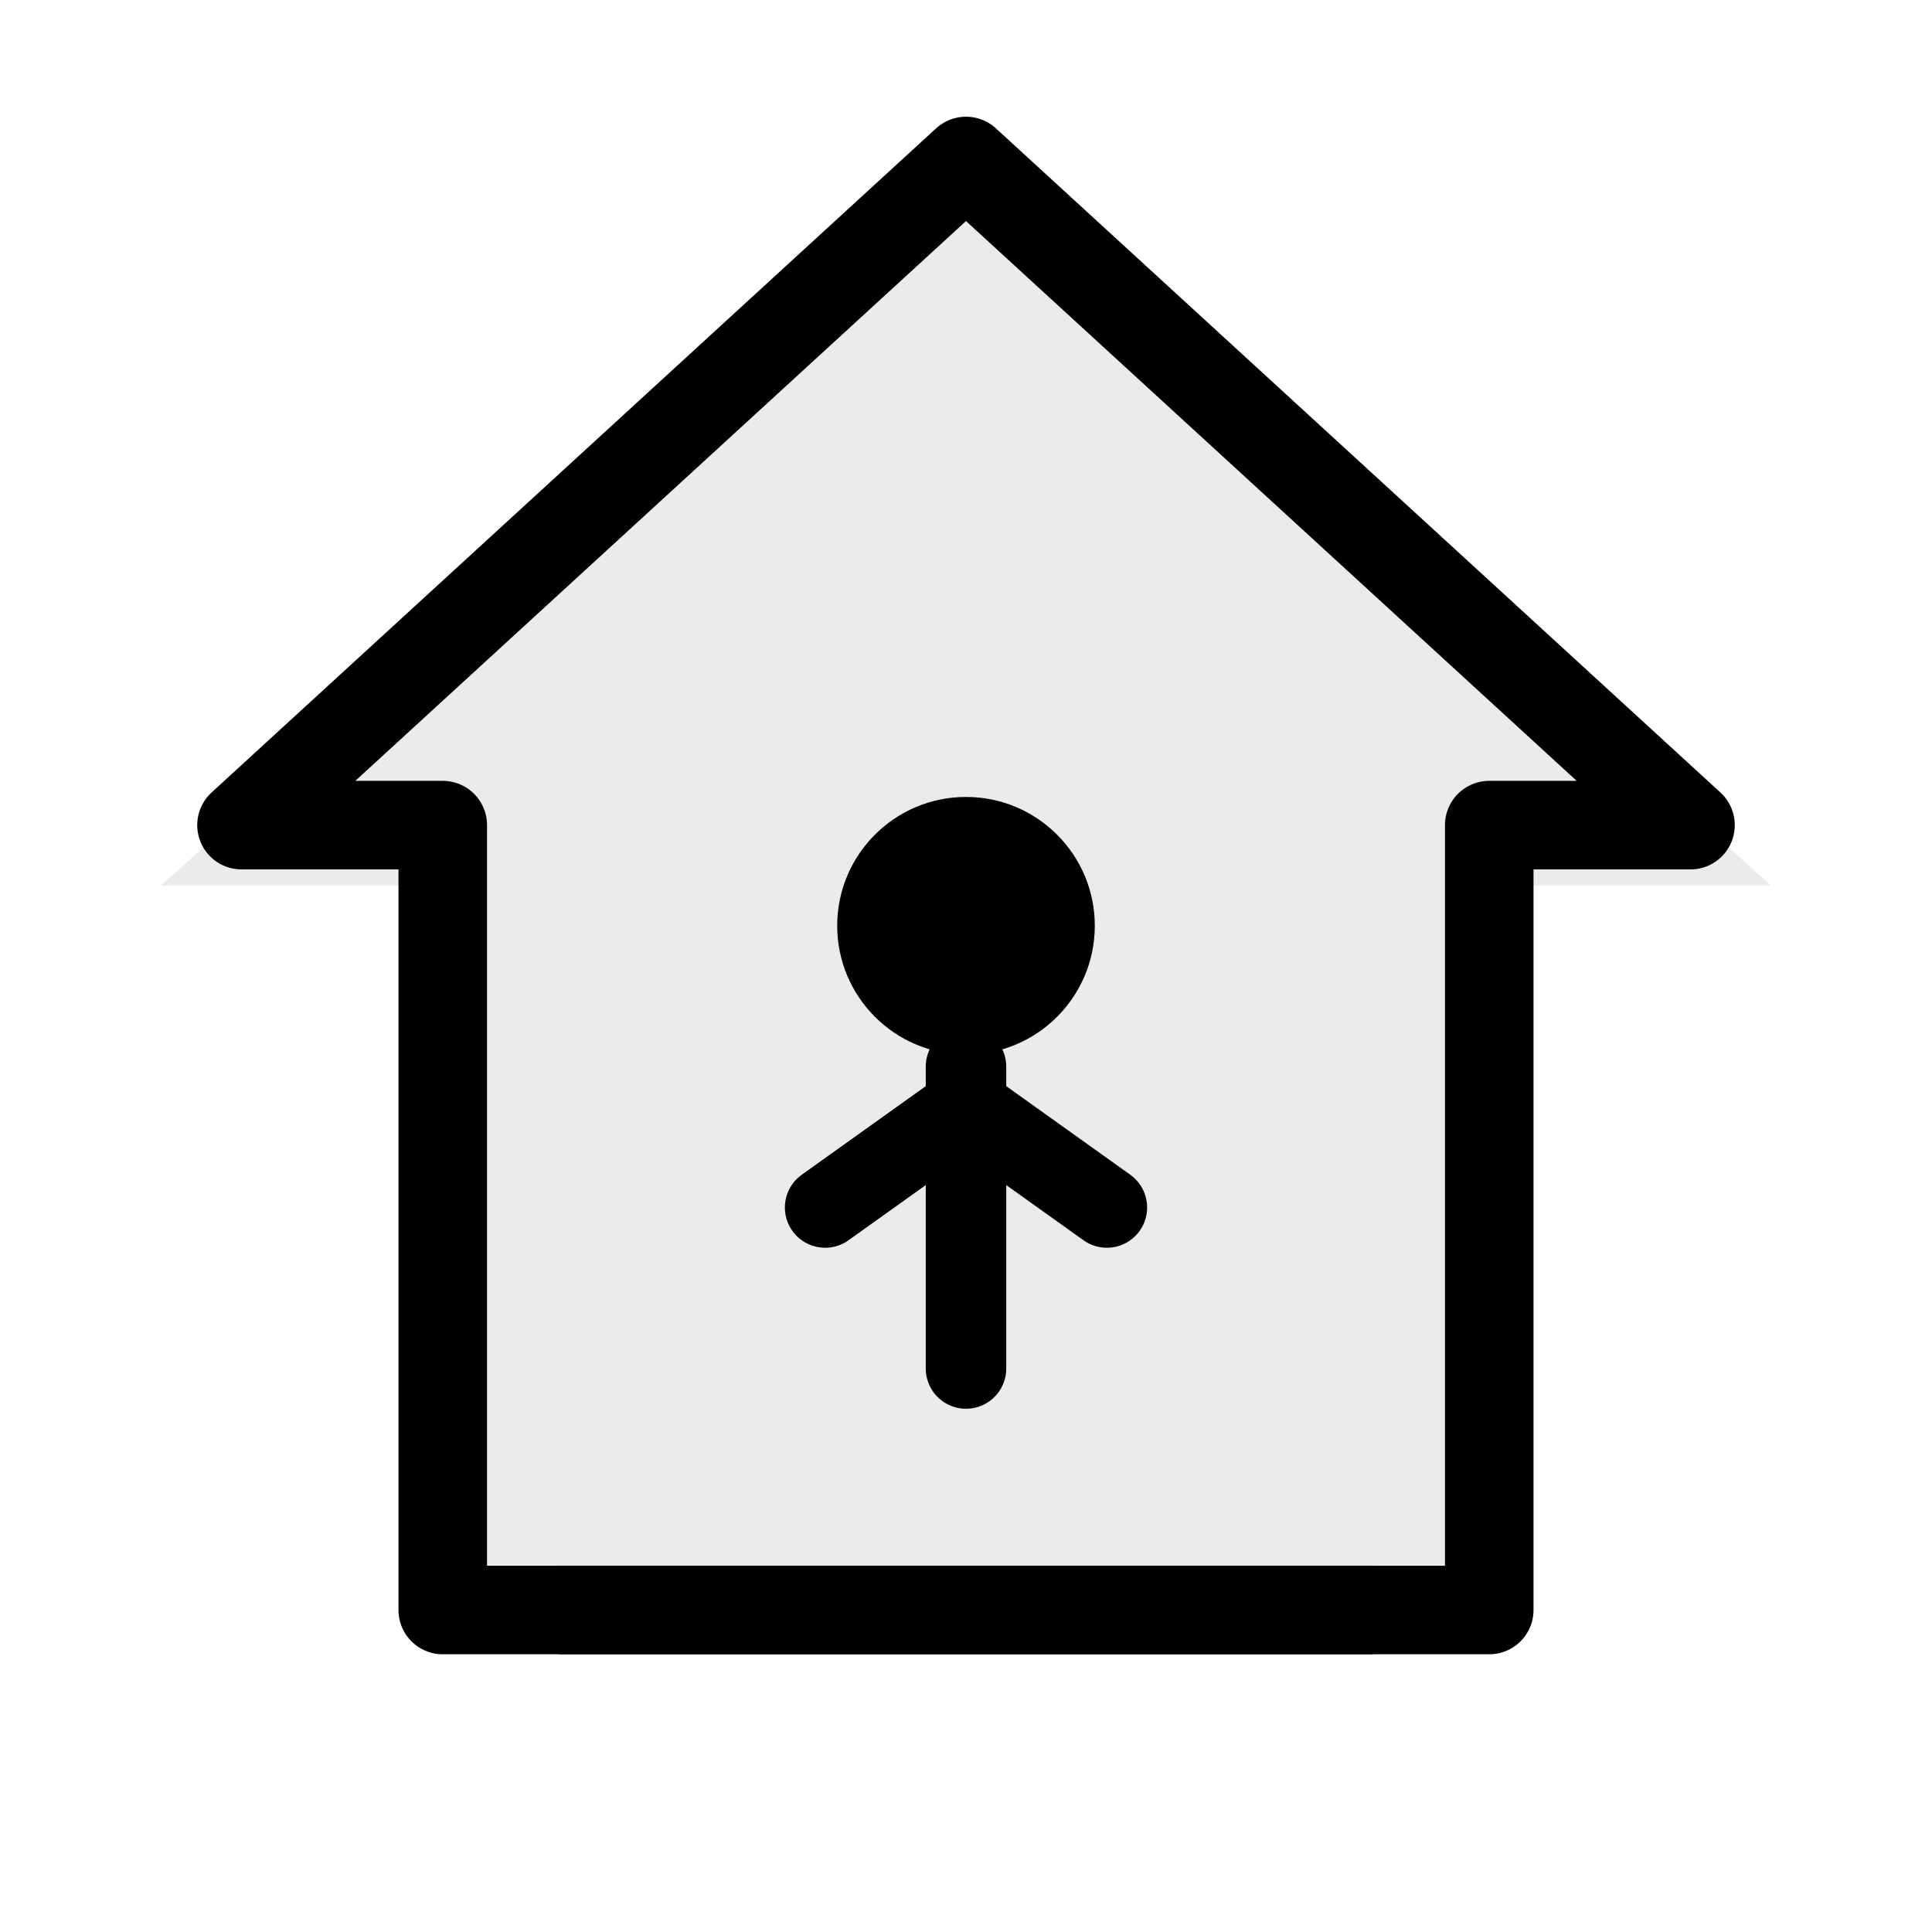
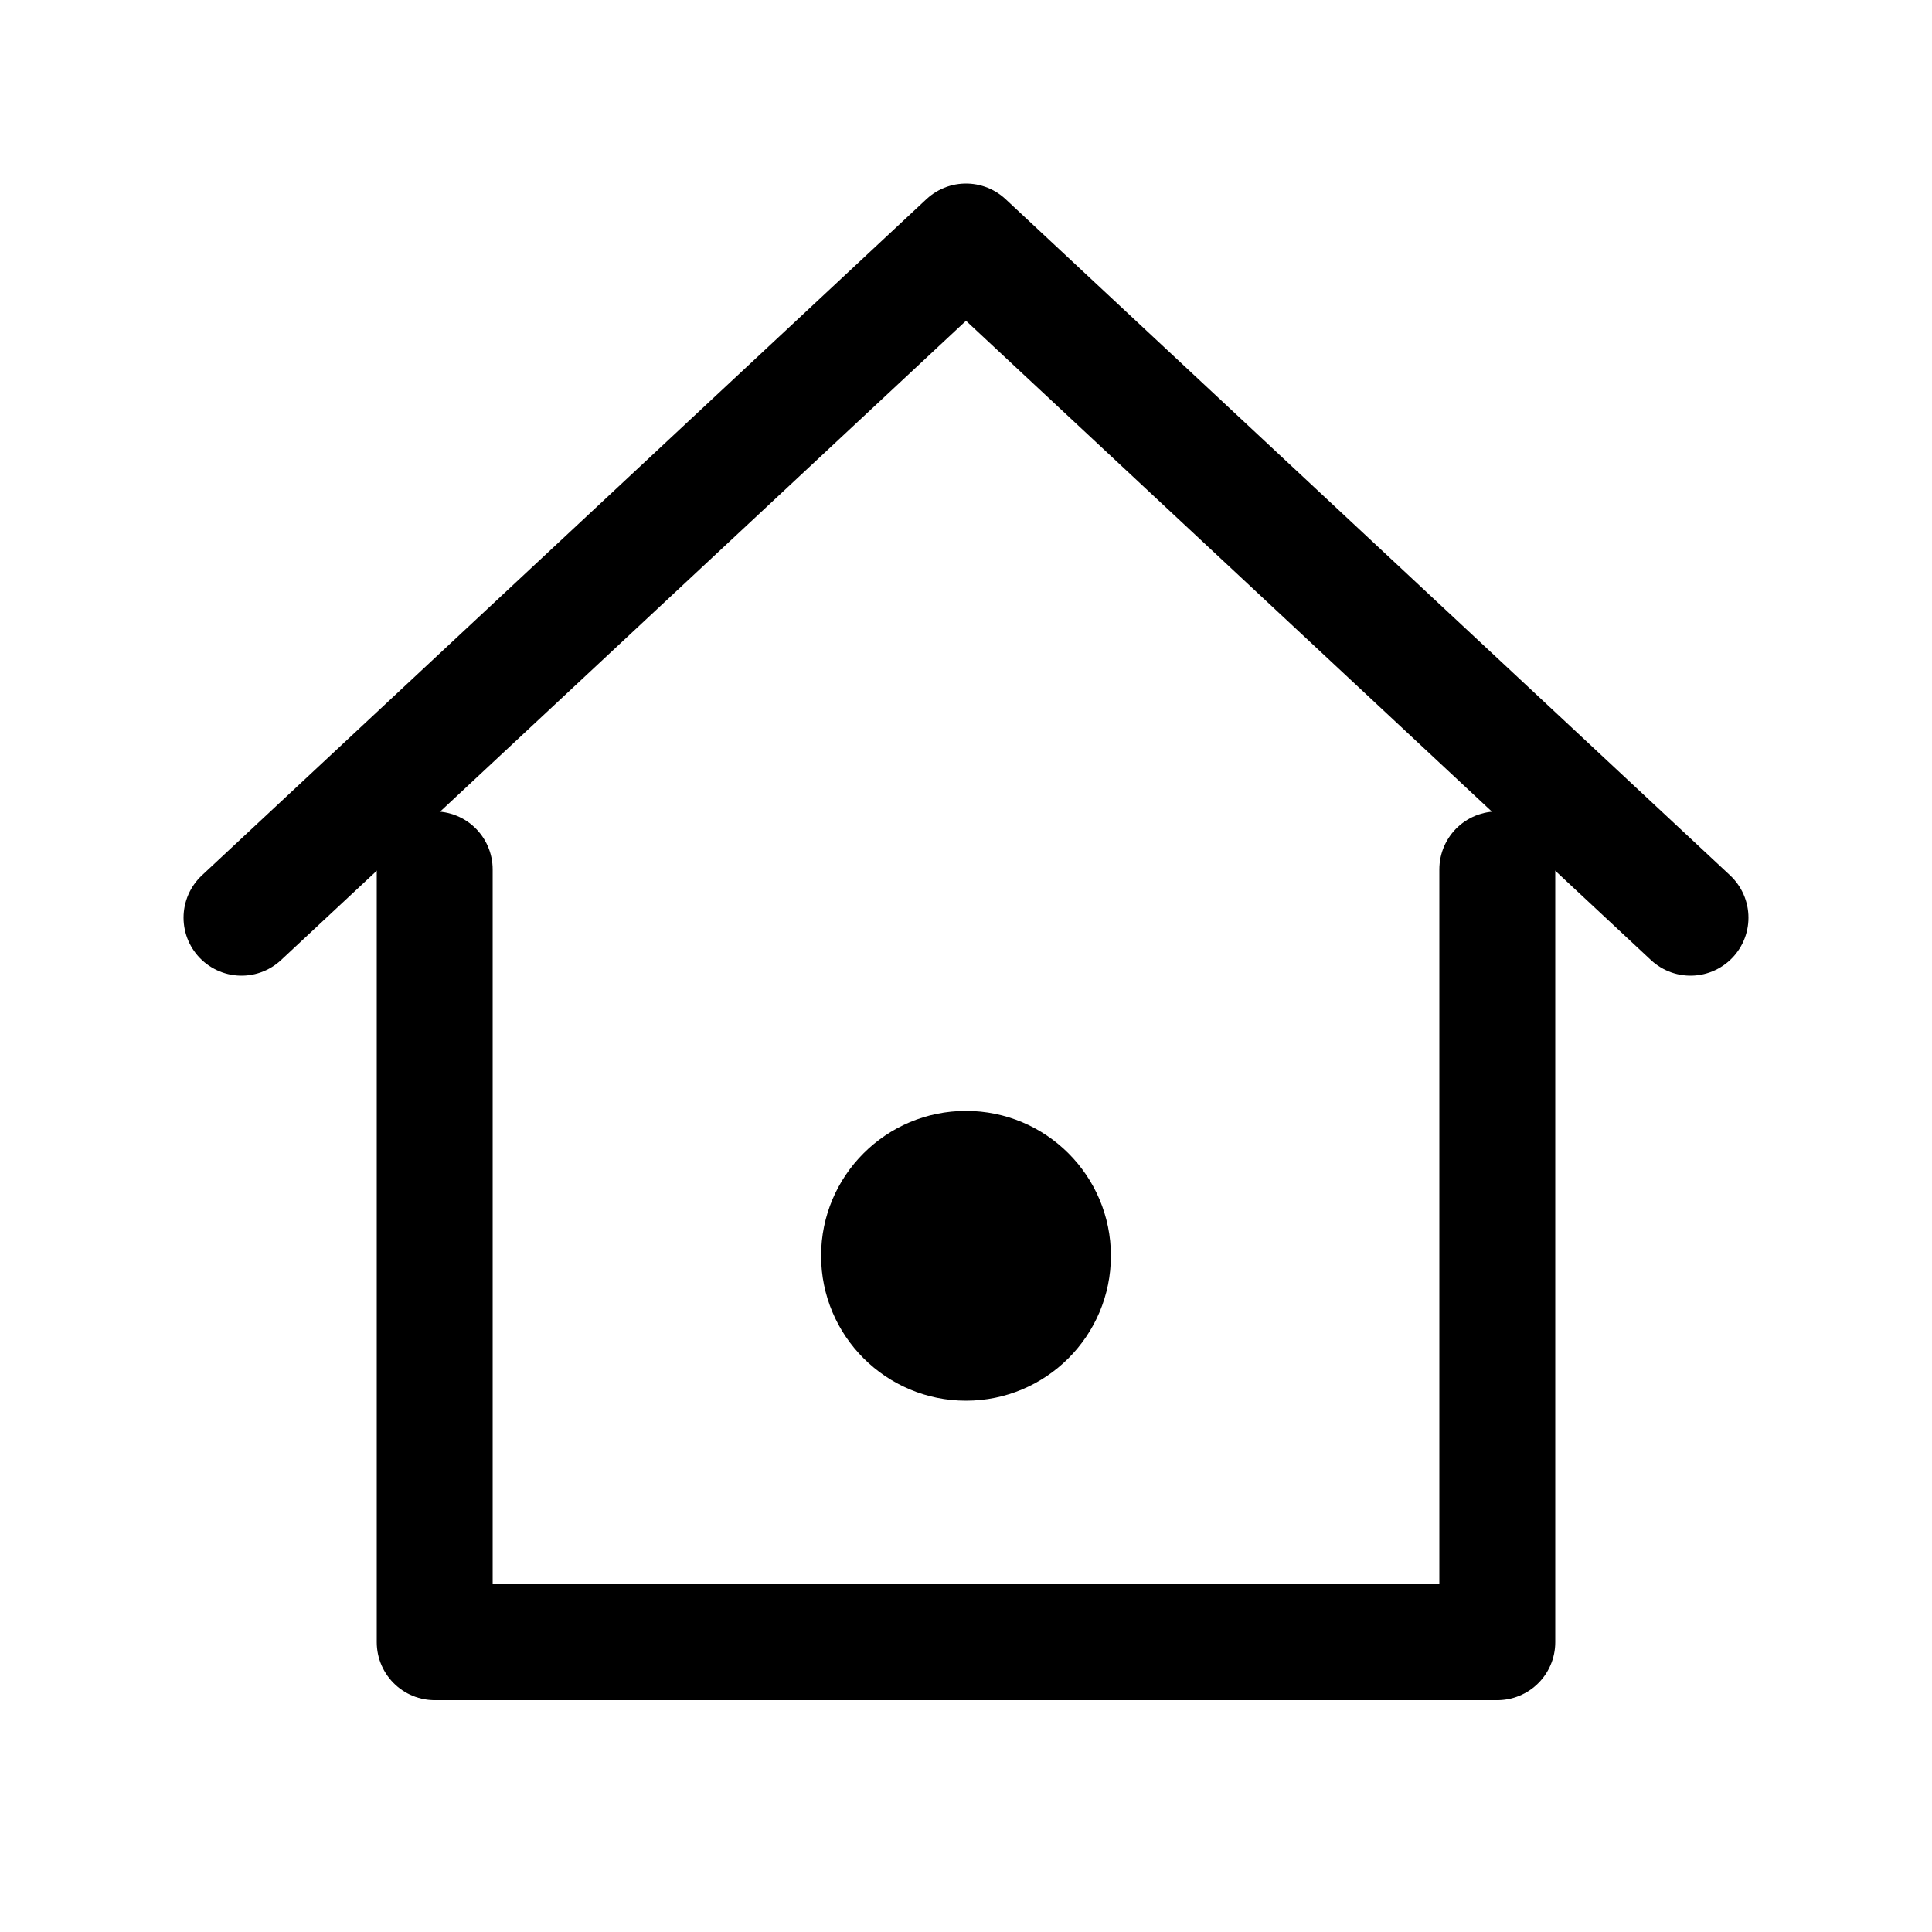
- <svg xmlns="http://www.w3.org/2000/svg" viewBox="0 0 48 48" fill="none">
-   <path d="M24 4L4 22h6v18h28V22h6L24 4z" fill="currentColor" opacity="0.08" />
-   <path d="M24 4L6 20.5h5V40h26V20.5h5L24 4z" stroke="currentColor" stroke-width="2.2" fill="none" stroke-linejoin="round" />
-   <circle cx="24" cy="23" r="3.2" fill="currentColor" />
-   <path d="M24 26.5v7.5M20.5 30l3.5-2.5 3.5 2.5" stroke="currentColor" stroke-width="2" stroke-linecap="round" stroke-linejoin="round" />
-   <line x1="14" y1="40" x2="34" y2="40" stroke="currentColor" stroke-width="2.2" stroke-linecap="round" />
+ <svg xmlns="http://www.w3.org/2000/svg" viewBox="0 0 40 40" fill="none">
+   <path d="M5 19L20 5l15 14" stroke="currentColor" stroke-width="2.4" stroke-linecap="round" stroke-linejoin="round" />
+   <path d="M9 18v16h22V18" stroke="currentColor" stroke-width="2.4" stroke-linecap="round" stroke-linejoin="round" />
+   <circle cx="20" cy="26" r="3" fill="currentColor" />
</svg>
